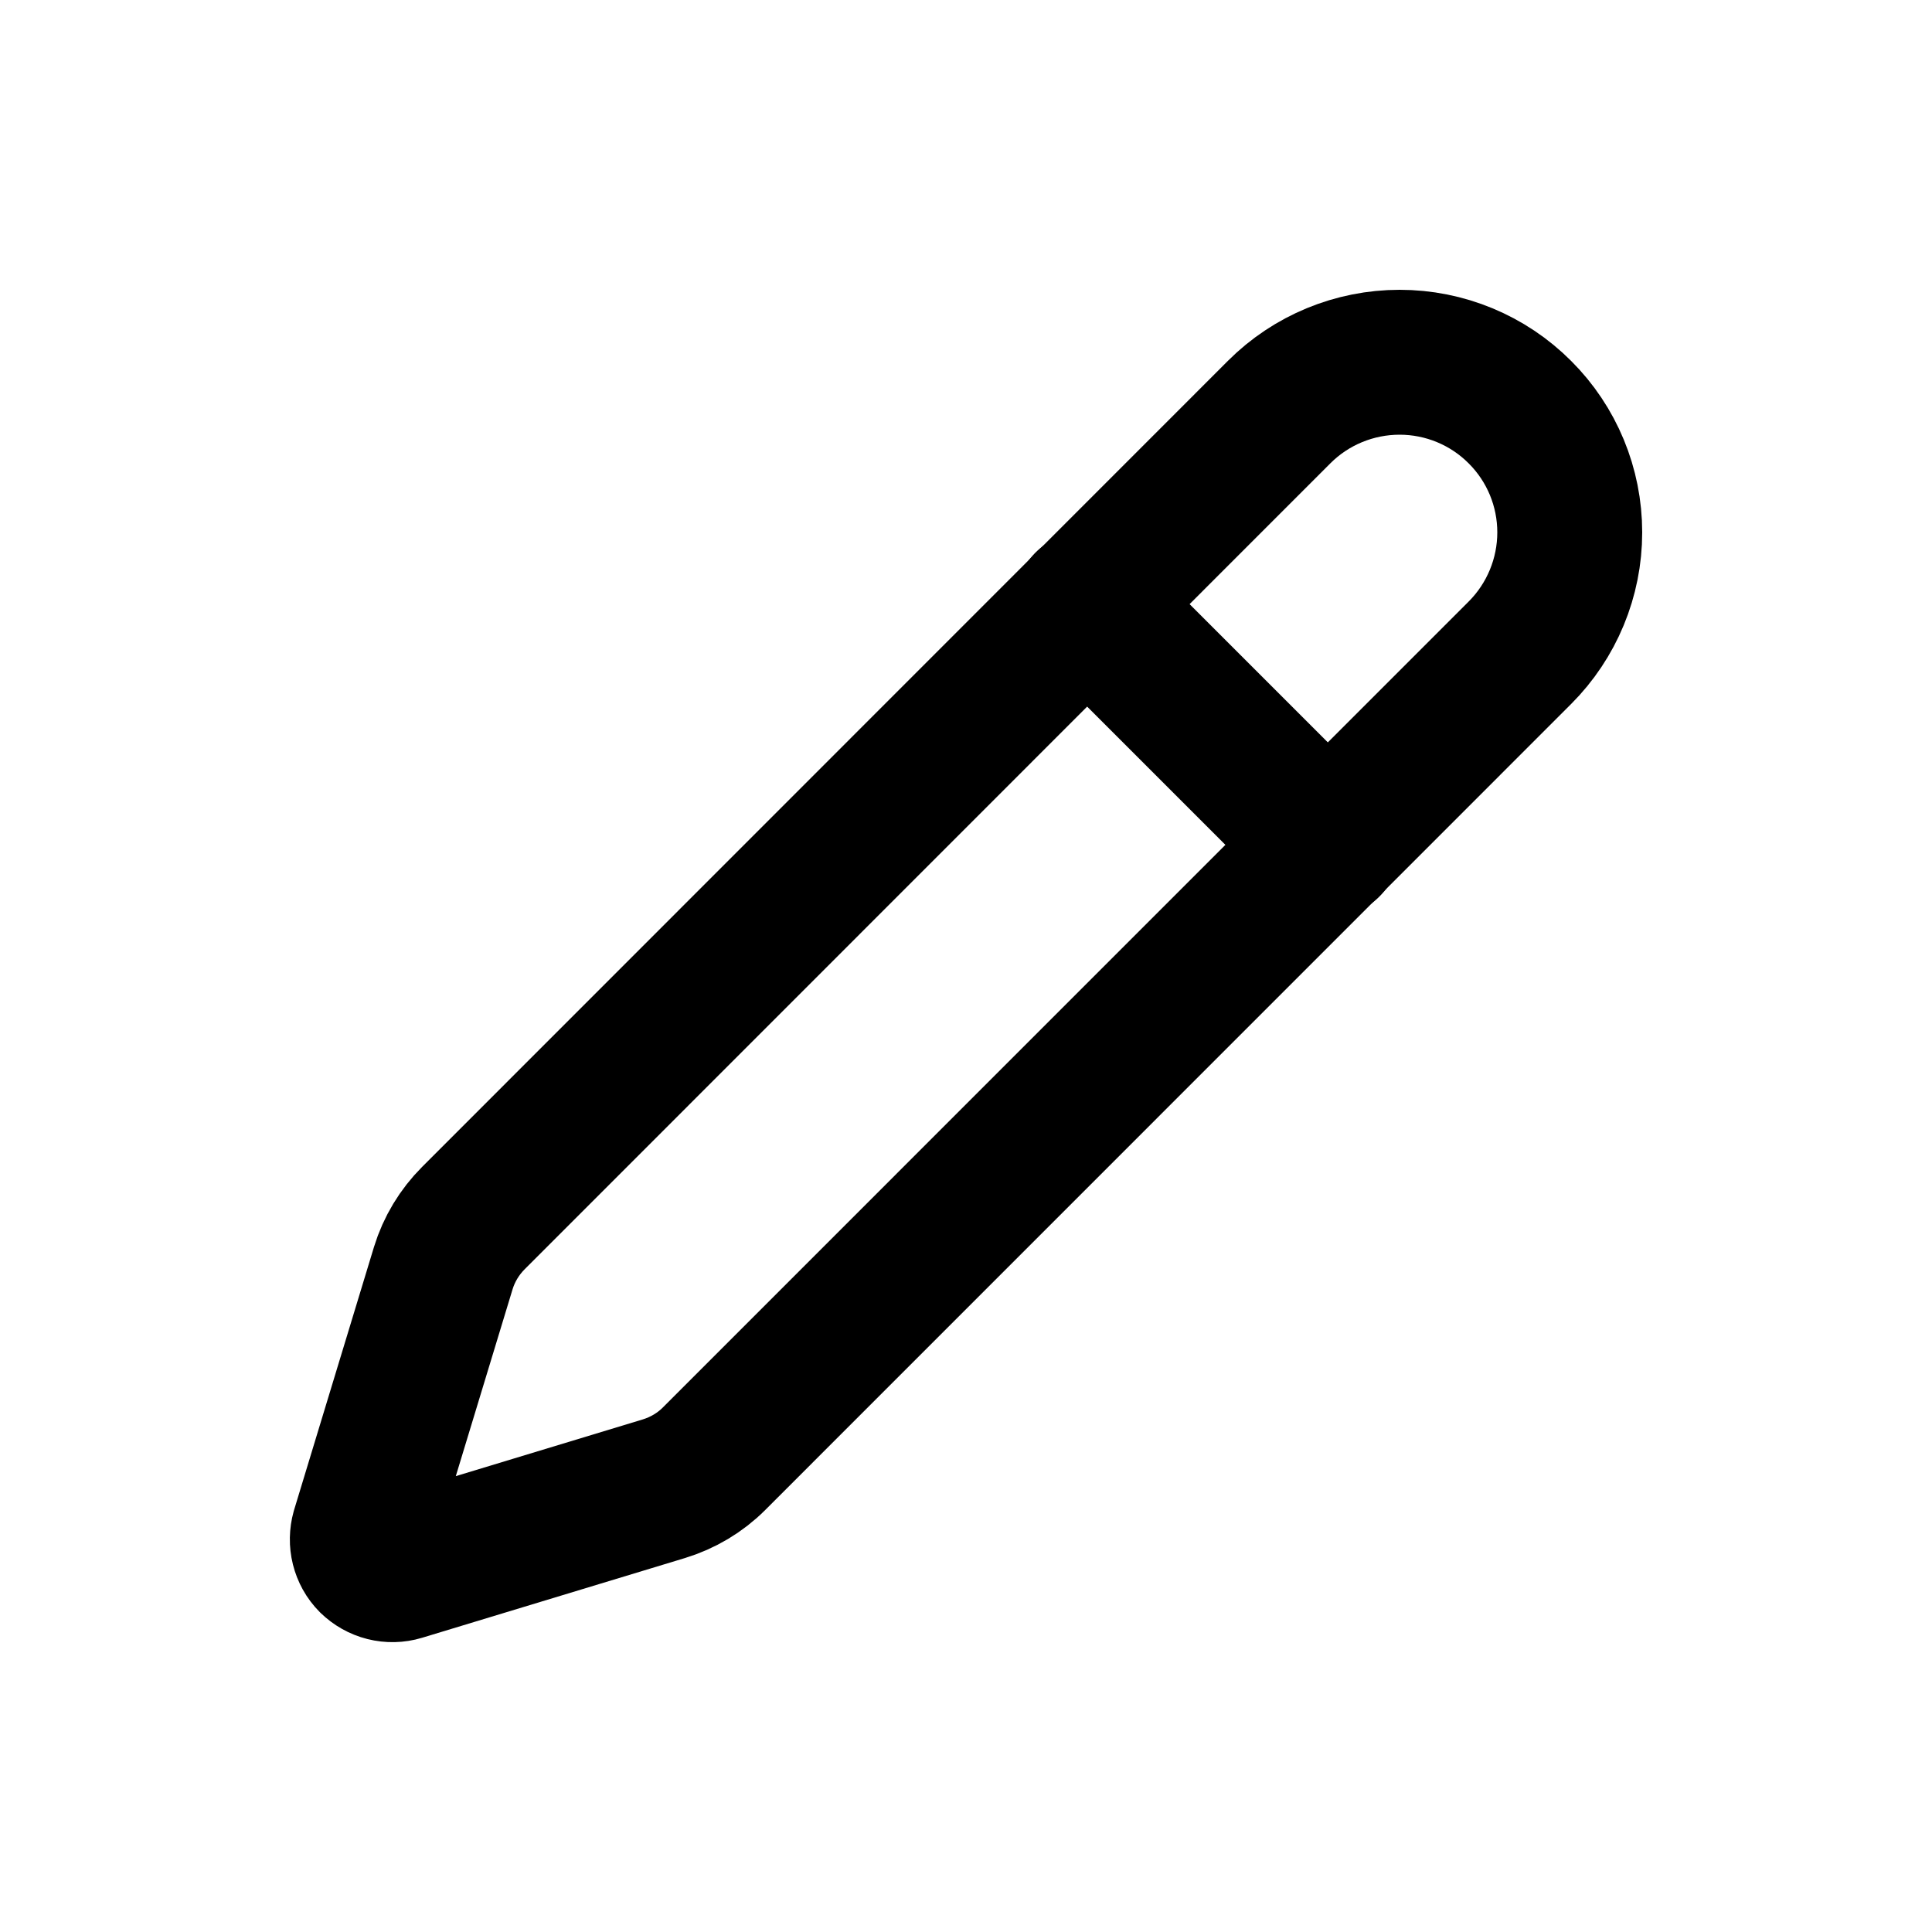
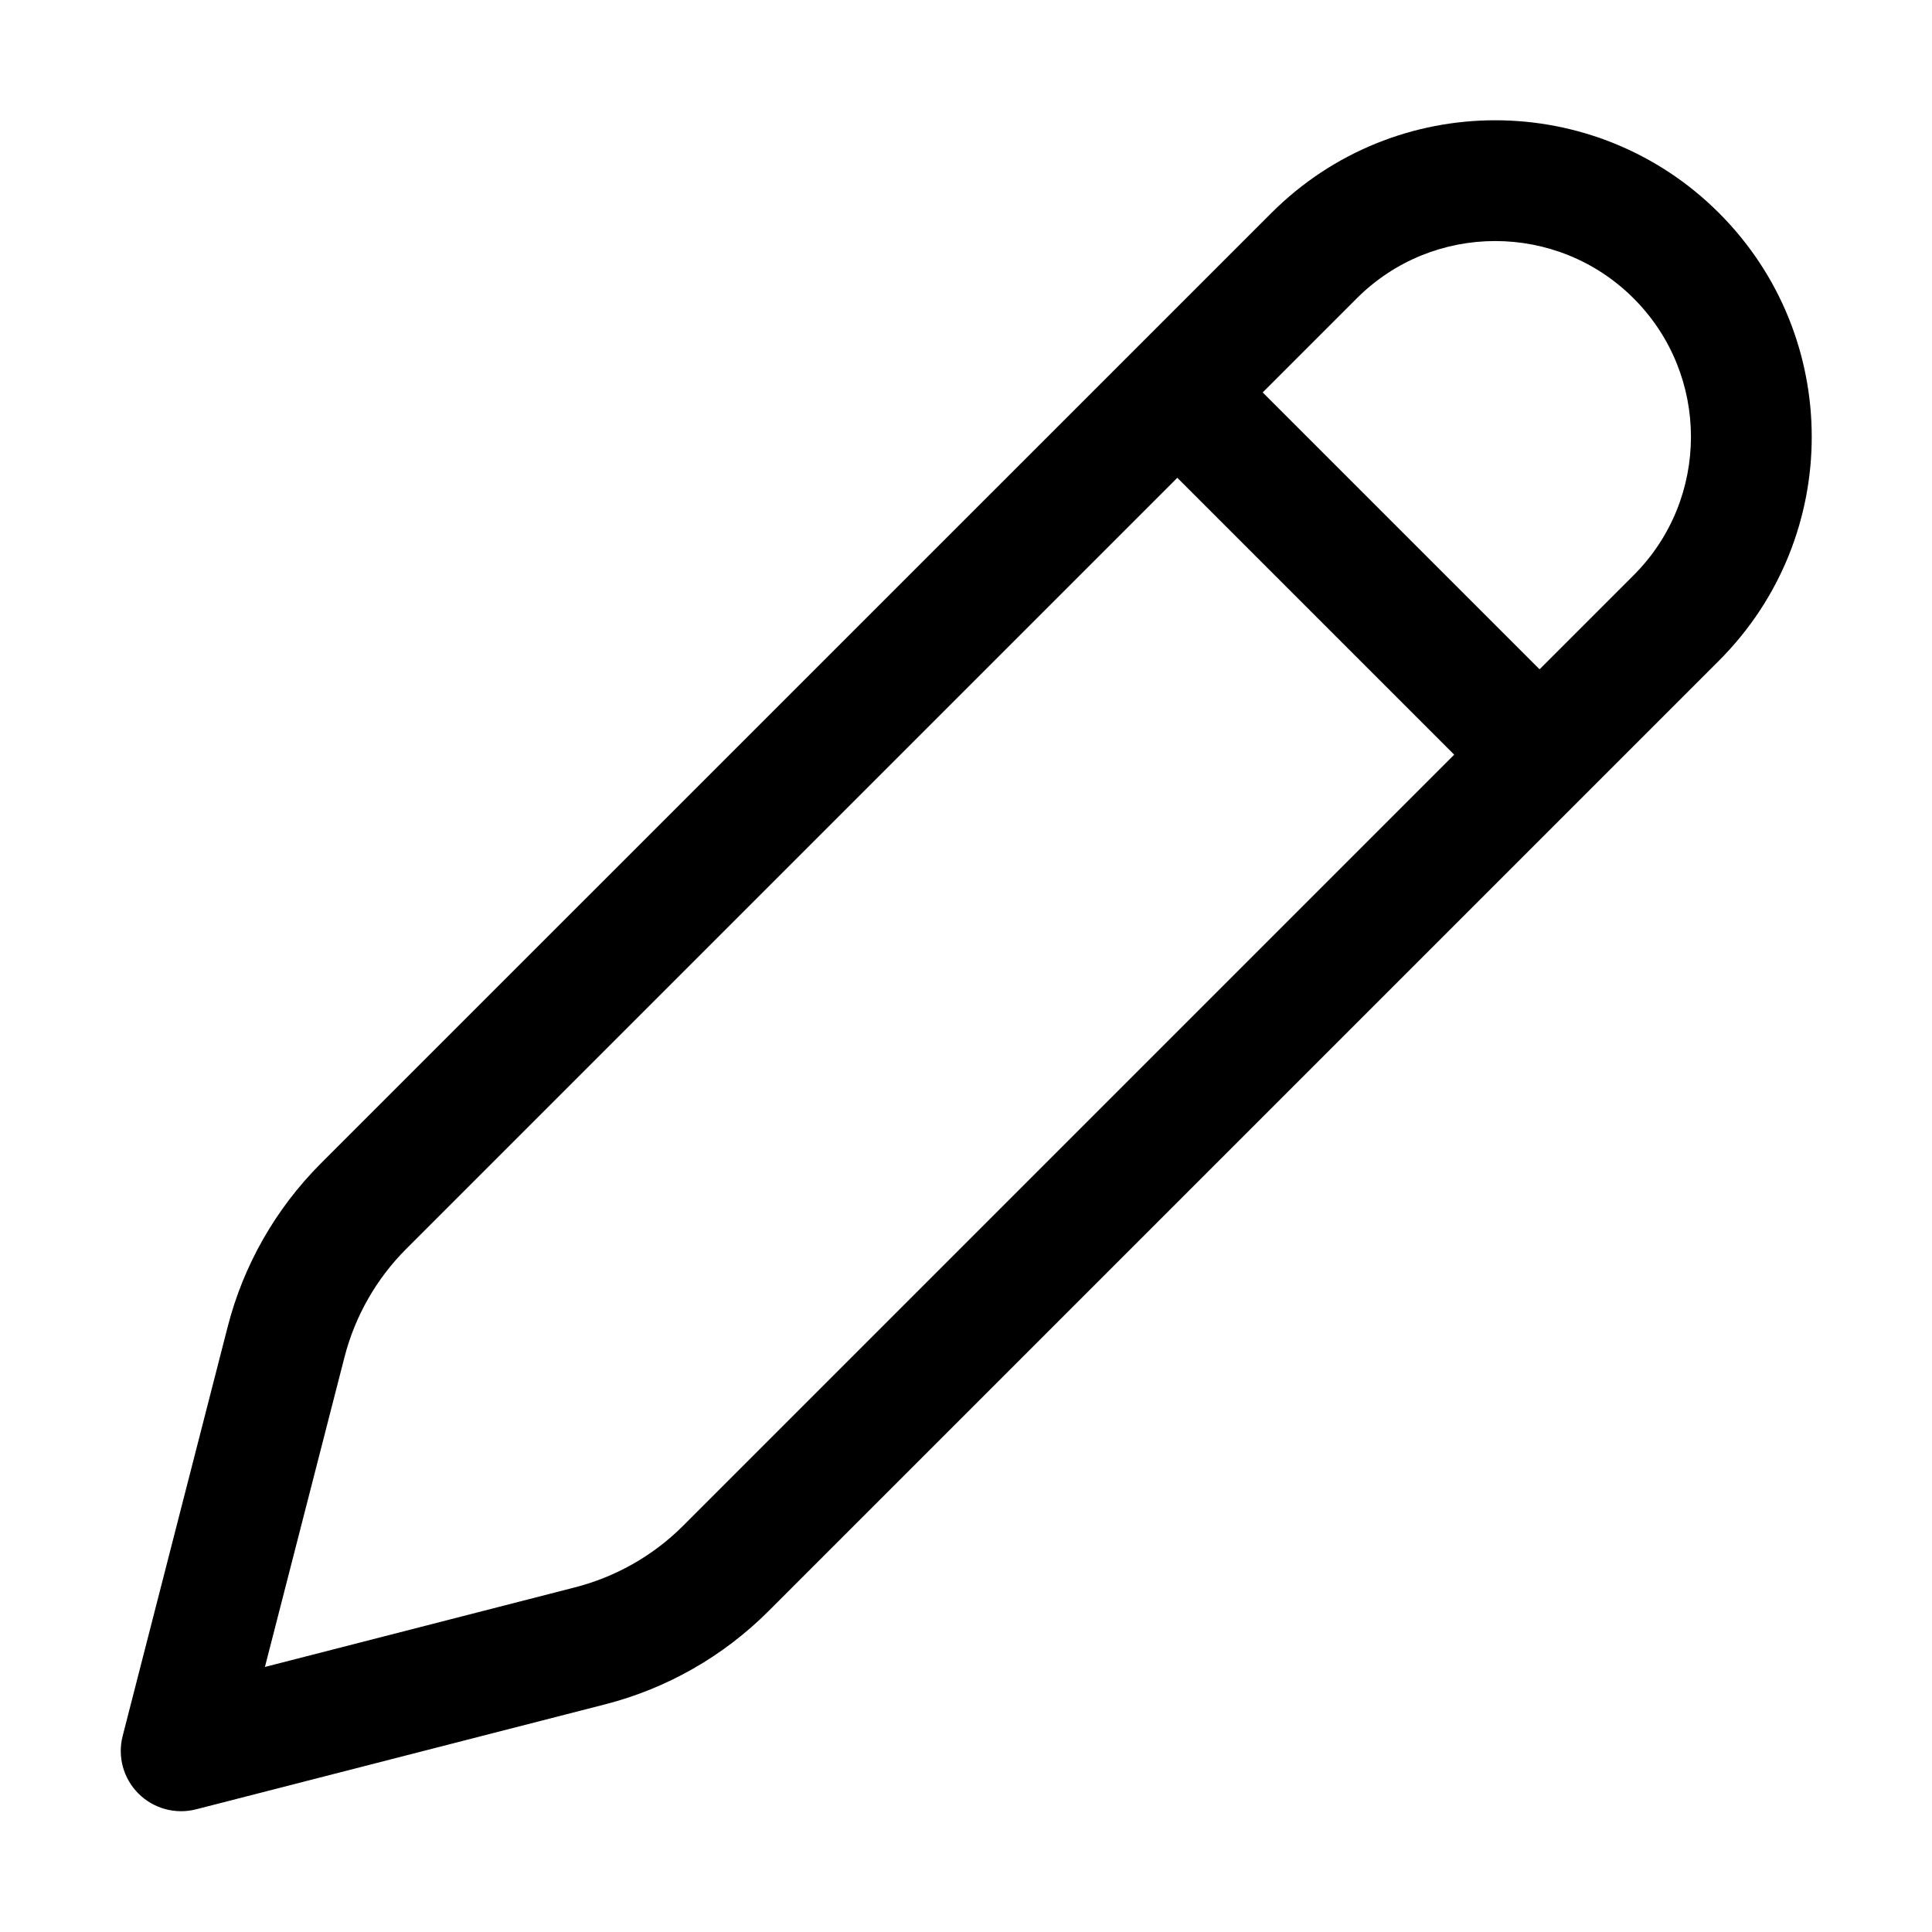
- <svg xmlns="http://www.w3.org/2000/svg" width="16" height="16" viewBox="0 0 16 16" fill="none">
-   <path d="M12.587 5.406C12.851 5.142 13 4.783 13 4.409C13 4.035 12.852 3.677 12.587 3.413C12.323 3.148 11.964 3 11.591 3C11.217 3 10.858 3.148 10.594 3.412L3.921 10.087C3.805 10.203 3.719 10.345 3.671 10.502L3.01 12.678C2.998 12.721 2.997 12.767 3.008 12.811C3.019 12.855 3.041 12.895 3.073 12.927C3.105 12.958 3.145 12.981 3.189 12.992C3.233 13.003 3.279 13.002 3.322 12.989L5.498 12.329C5.655 12.281 5.798 12.196 5.913 12.081L12.587 5.406Z" stroke="black" stroke-width="1.2" stroke-linecap="round" stroke-linejoin="round" />
-   <path d="M9 5L11 7" stroke="black" stroke-width="1.2" stroke-linecap="round" stroke-linejoin="round" />
+ <svg xmlns="http://www.w3.org/2000/svg" width="16" height="16" viewBox="0 0 16 16" fill="currentColor">
+   <path d="M14.236 1.764C13.212 0.74 11.553 0.74 10.529 1.764L2.657 9.635C2.283 10.01 2.016 10.477 1.885 10.99L1.016 14.376C0.972 14.547 1.021 14.728 1.146 14.853C1.271 14.978 1.453 15.028 1.624 14.984L5.01 14.115C5.522 13.984 5.99 13.717 6.364 13.343L14.236 5.471C15.26 4.447 15.26 2.788 14.236 1.764ZM11.236 2.471C11.869 1.838 12.896 1.838 13.529 2.471C14.162 3.104 14.162 4.131 13.529 4.764L12.75 5.543L10.457 3.25L11.236 2.471ZM9.75 3.957L12.043 6.25L5.657 12.636C5.41 12.883 5.1 13.059 4.761 13.146L2.194 13.805L2.853 11.239C2.94 10.9 3.117 10.59 3.364 10.343L9.75 3.957Z" />
</svg>
